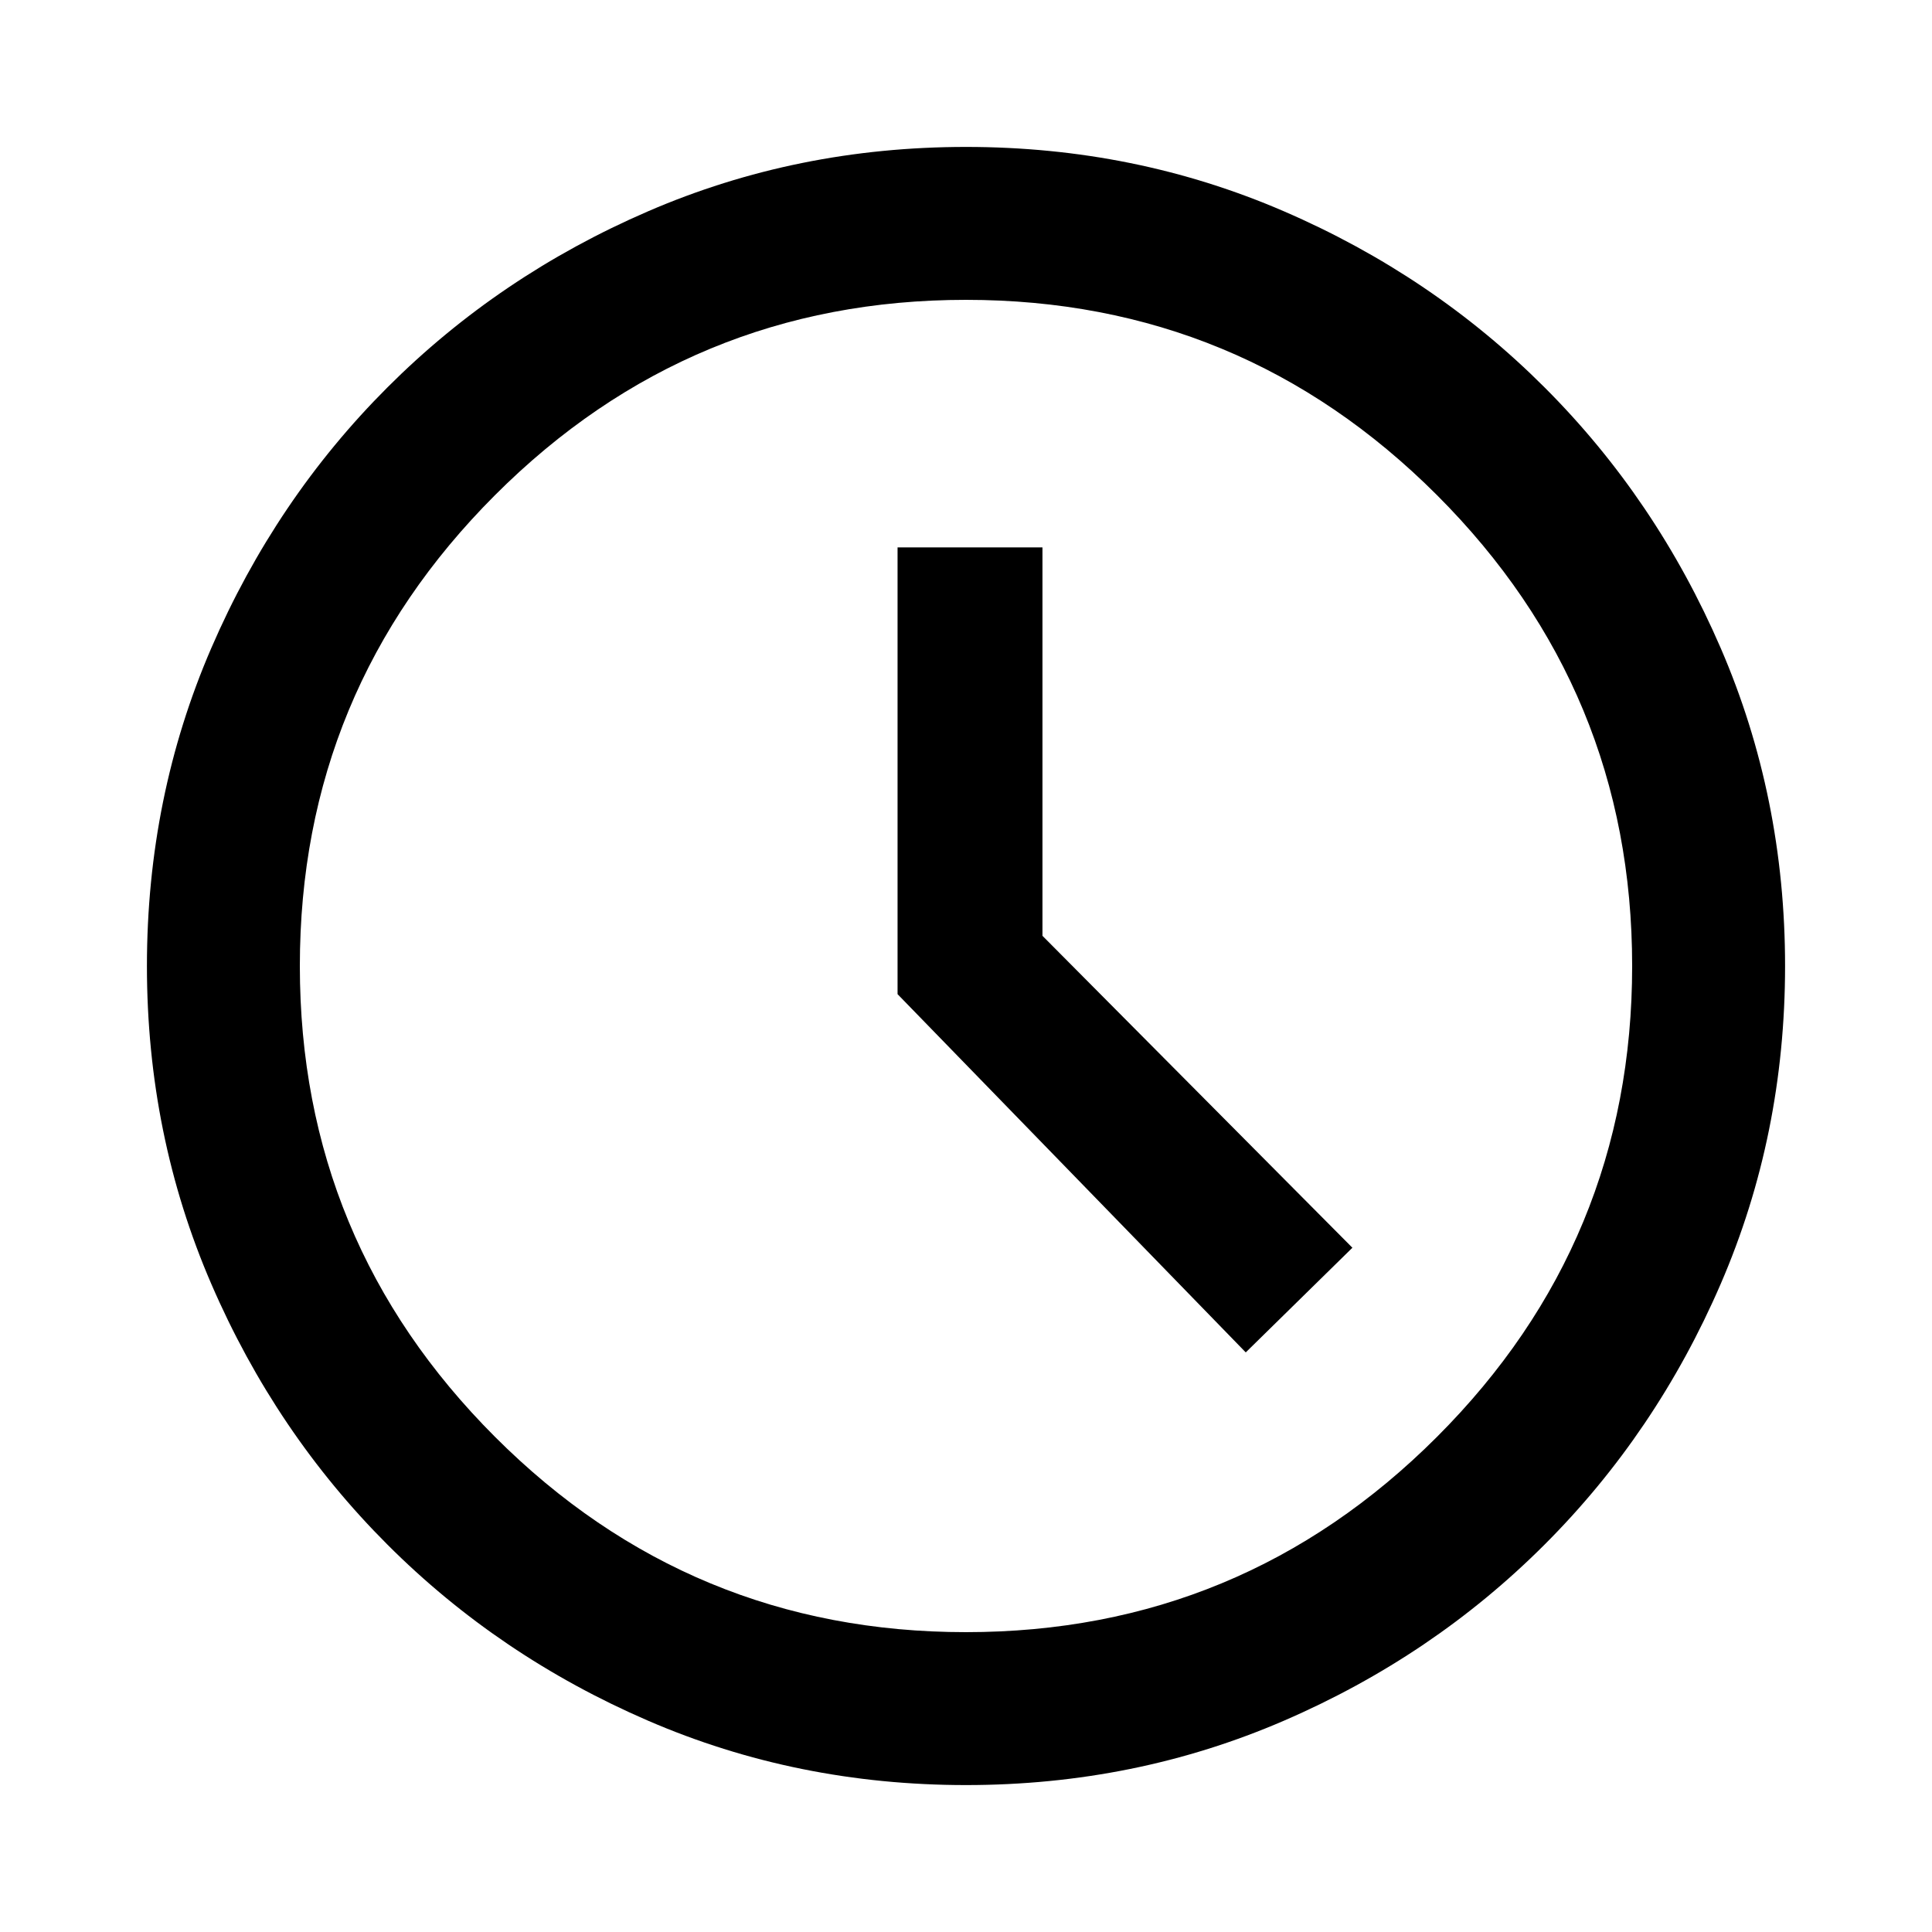
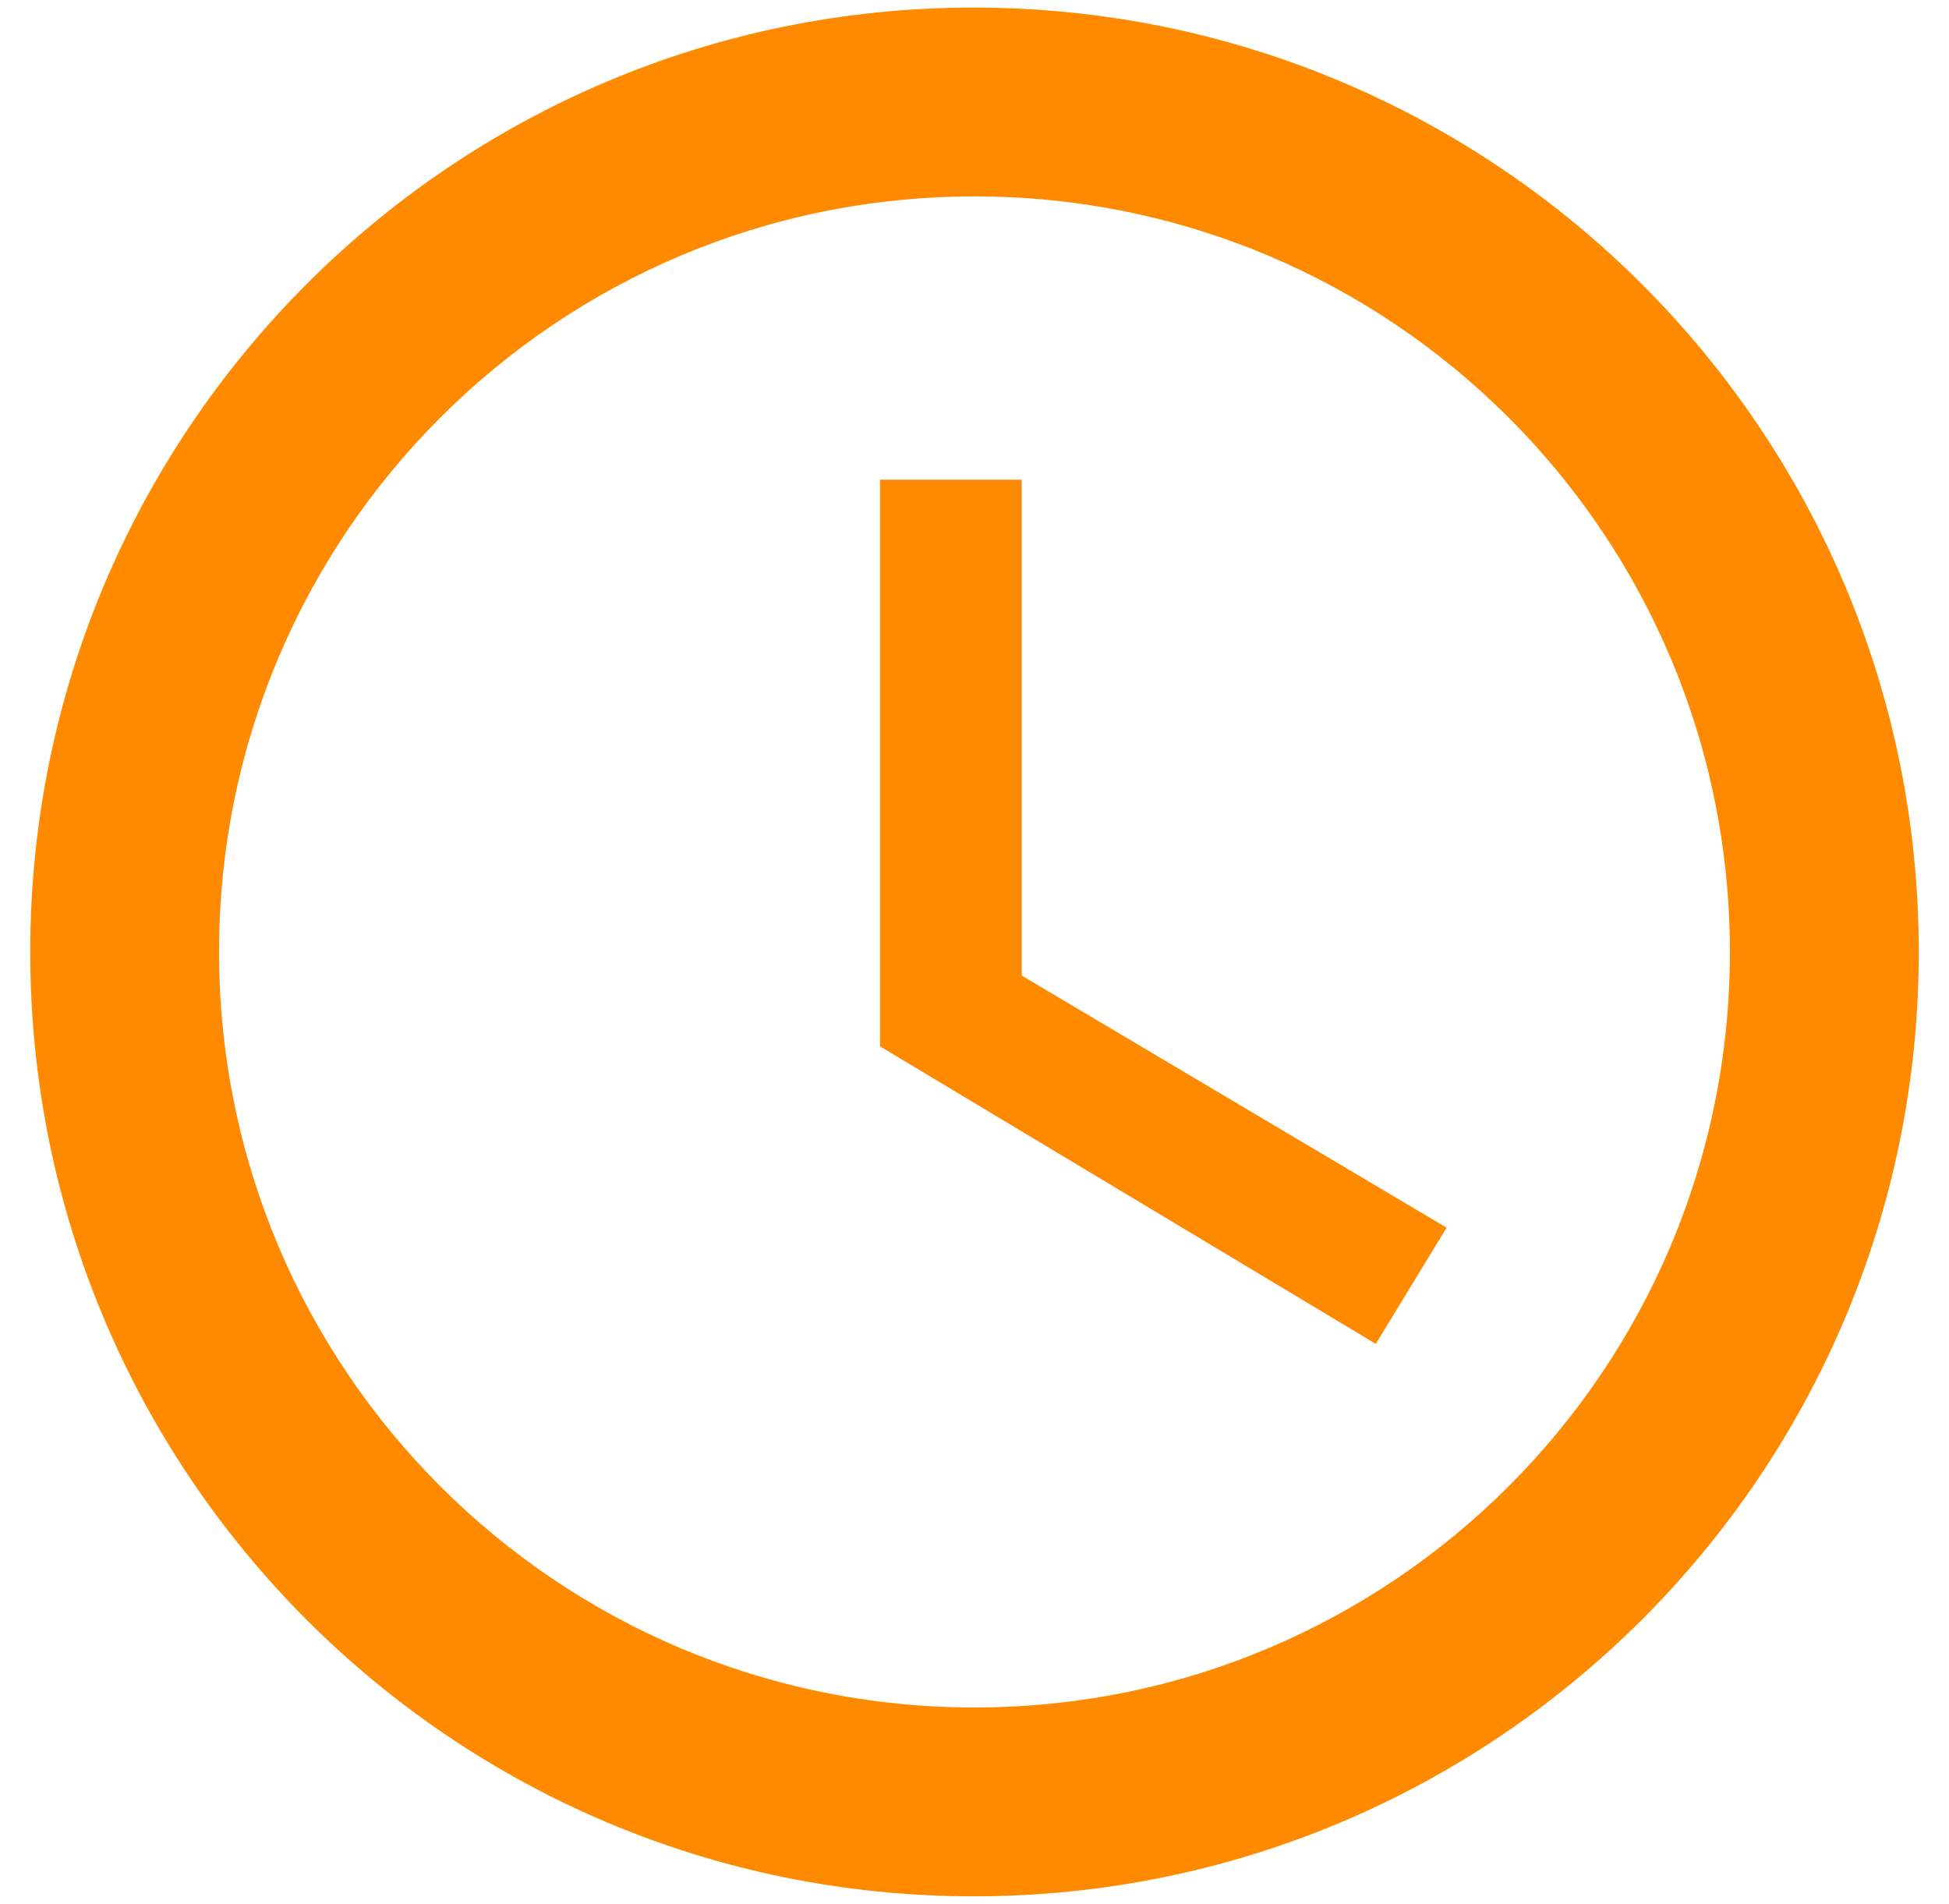
- <svg xmlns="http://www.w3.org/2000/svg" height="40" width="40">
-   <path d="M25.792 28 28 25.833l-6.417-6.458v-8.042h-3v9.25ZM20 36.958q-3.5 0-6.583-1.333-3.084-1.333-5.396-3.646-2.313-2.312-3.646-5.396Q3.042 23.5 3.042 20t1.333-6.583q1.333-3.084 3.646-5.396 2.312-2.313 5.396-3.646Q16.5 3.042 20 3.042t6.583 1.333q3.084 1.333 5.396 3.646 2.313 2.312 3.646 5.396Q36.958 16.5 36.958 20t-1.333 6.583q-1.333 3.084-3.646 5.396-2.312 2.313-5.396 3.646Q23.5 36.958 20 36.958ZM20 20Zm0 13.792q5.708 0 9.75-4.042T33.792 20q0-5.708-4.042-9.75T20 6.208q-5.708 0-9.75 4.042T6.208 20q0 5.708 4.042 9.75T20 33.792Z" />
+ <svg xmlns="http://www.w3.org/2000/svg" width="43" height="42" viewBox="0 0 43 42" fill="none">
+   <path d="M21.479 0.167C9.979 0.167 0.667 9.5 0.667 21C0.667 32.5 9.979 41.833 21.479 41.833C33 41.833 42.333 32.5 42.333 21C42.333 9.5 33 0.167 21.479 0.167ZM21.5 37.667C12.291 37.667 4.833 30.208 4.833 21C4.833 11.792 12.291 4.333 21.5 4.333C30.708 4.333 38.166 11.792 38.166 21C38.166 30.208 30.708 37.667 21.5 37.667ZM22.541 10.583H19.416V23.083L30.354 29.646L31.916 27.083L22.541 21.521V10.583Z" fill="#FF8A00" />
</svg>
